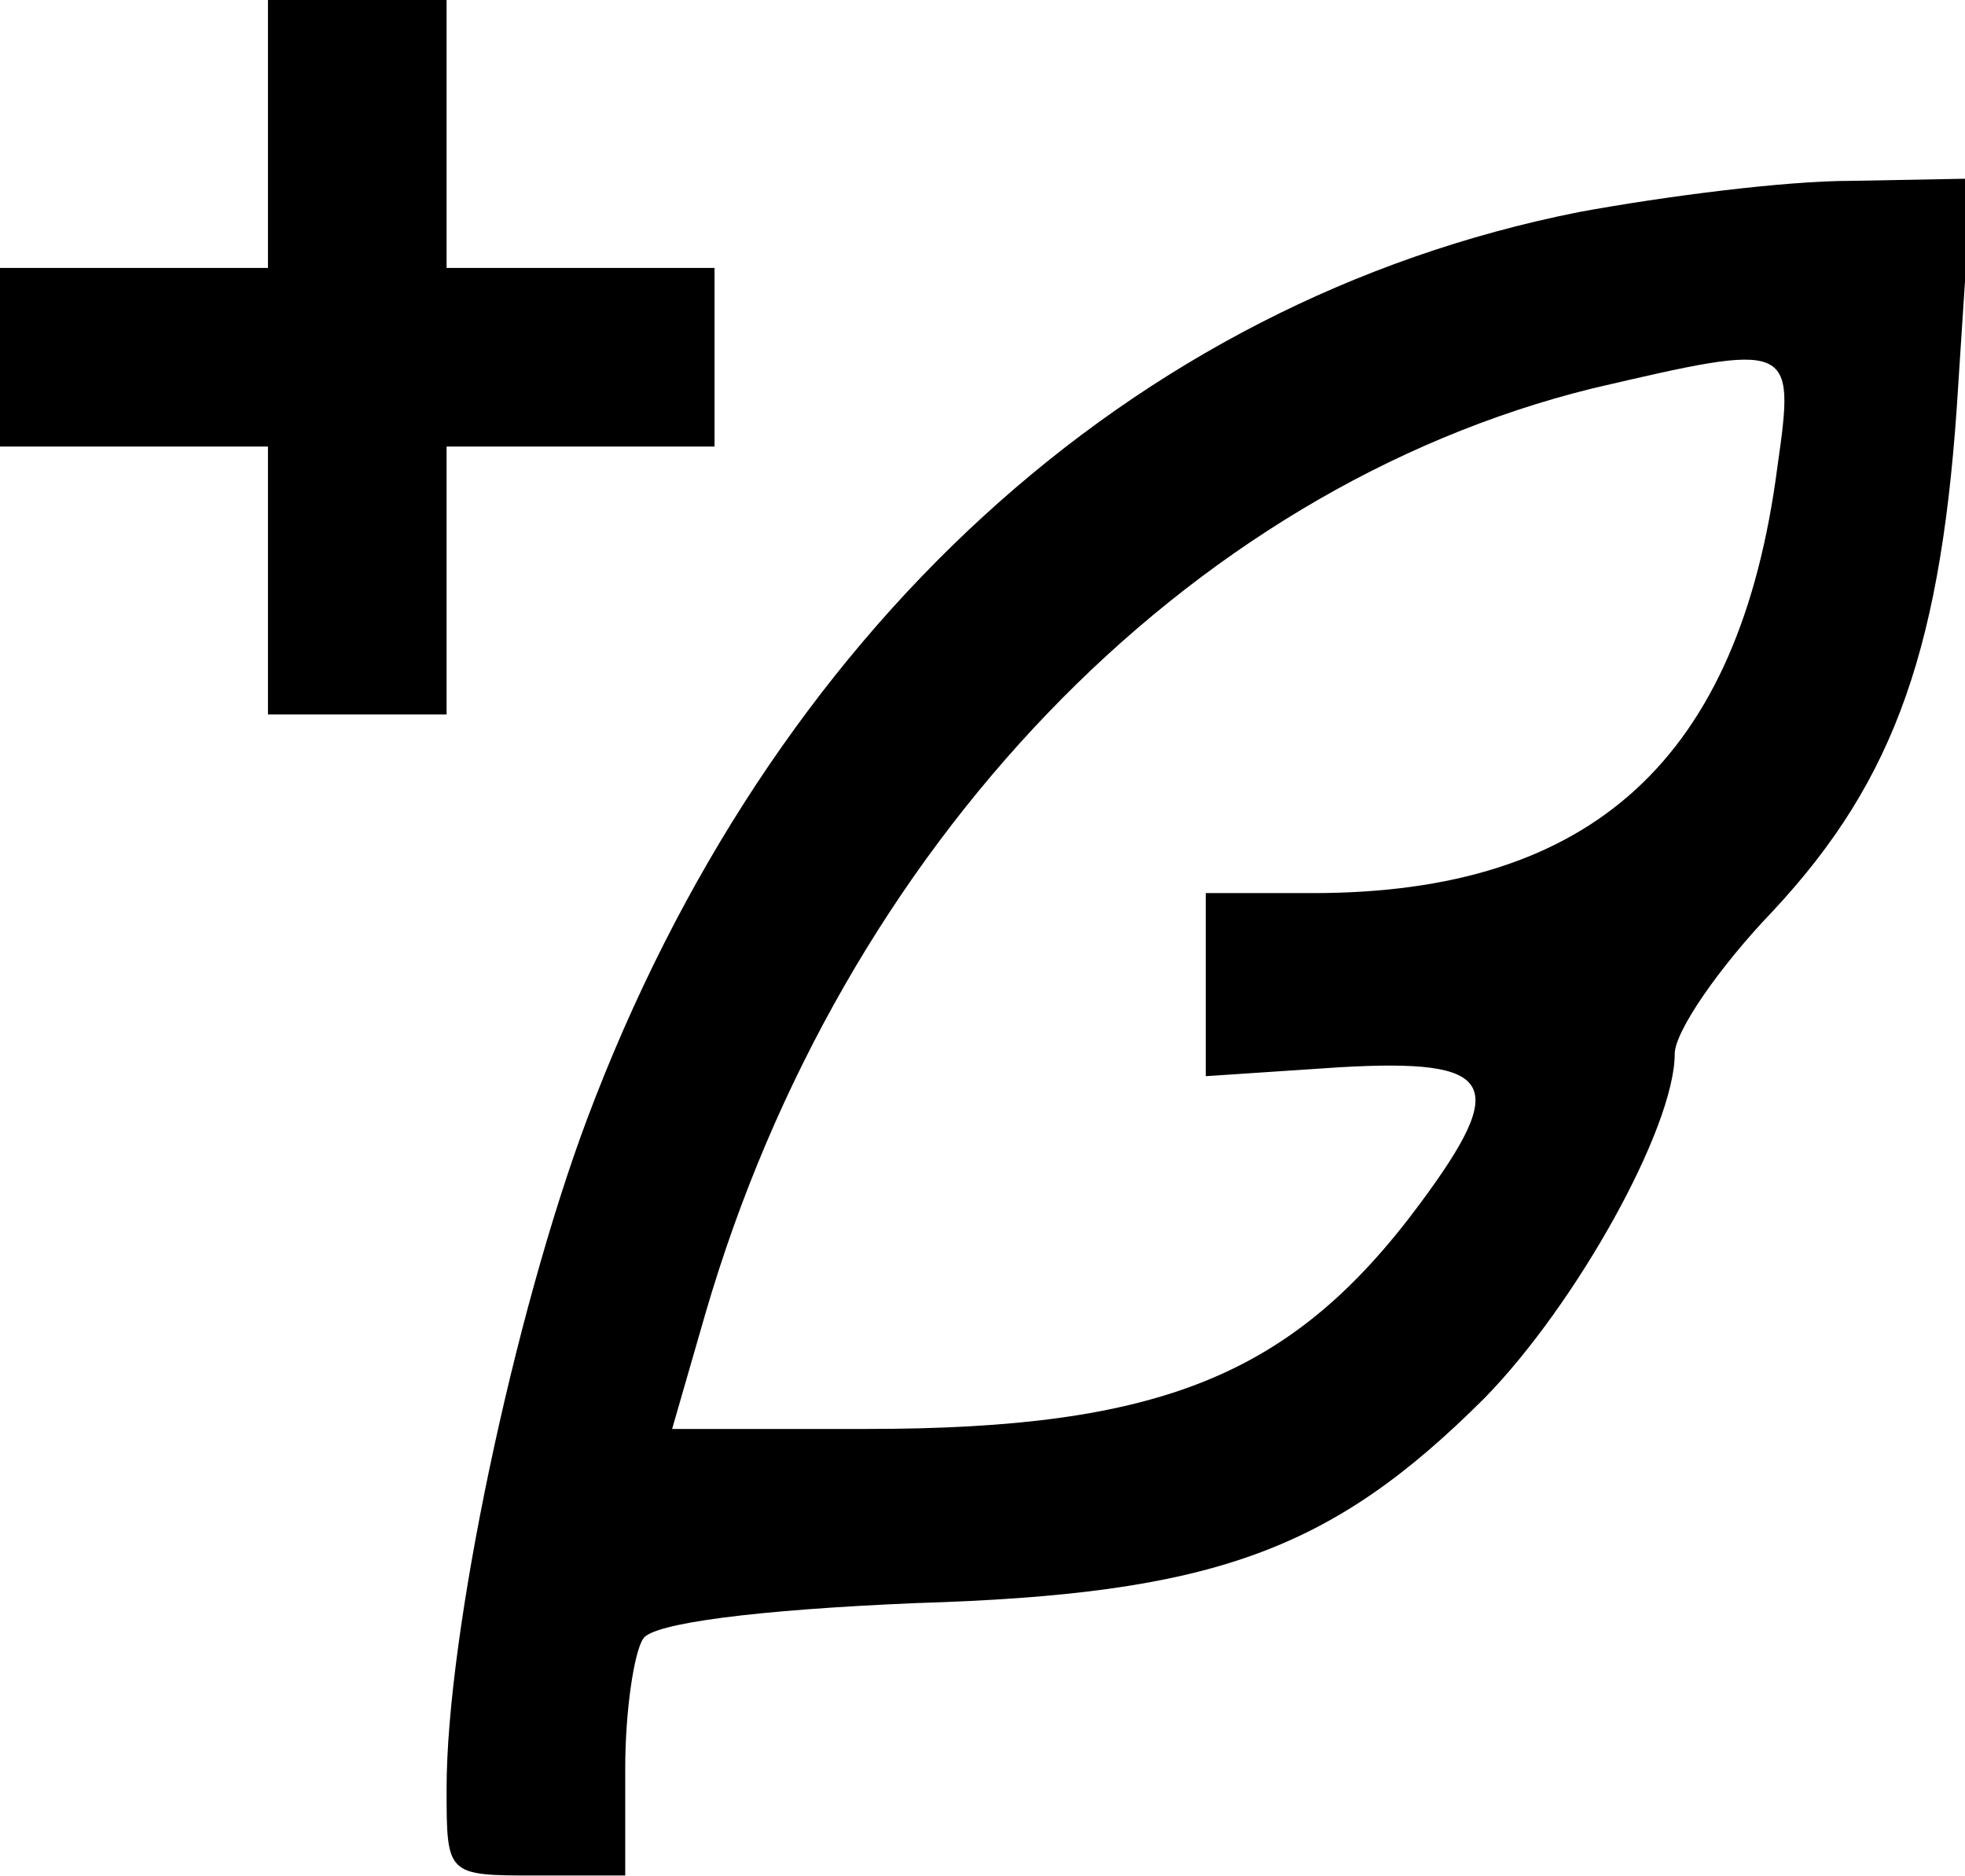
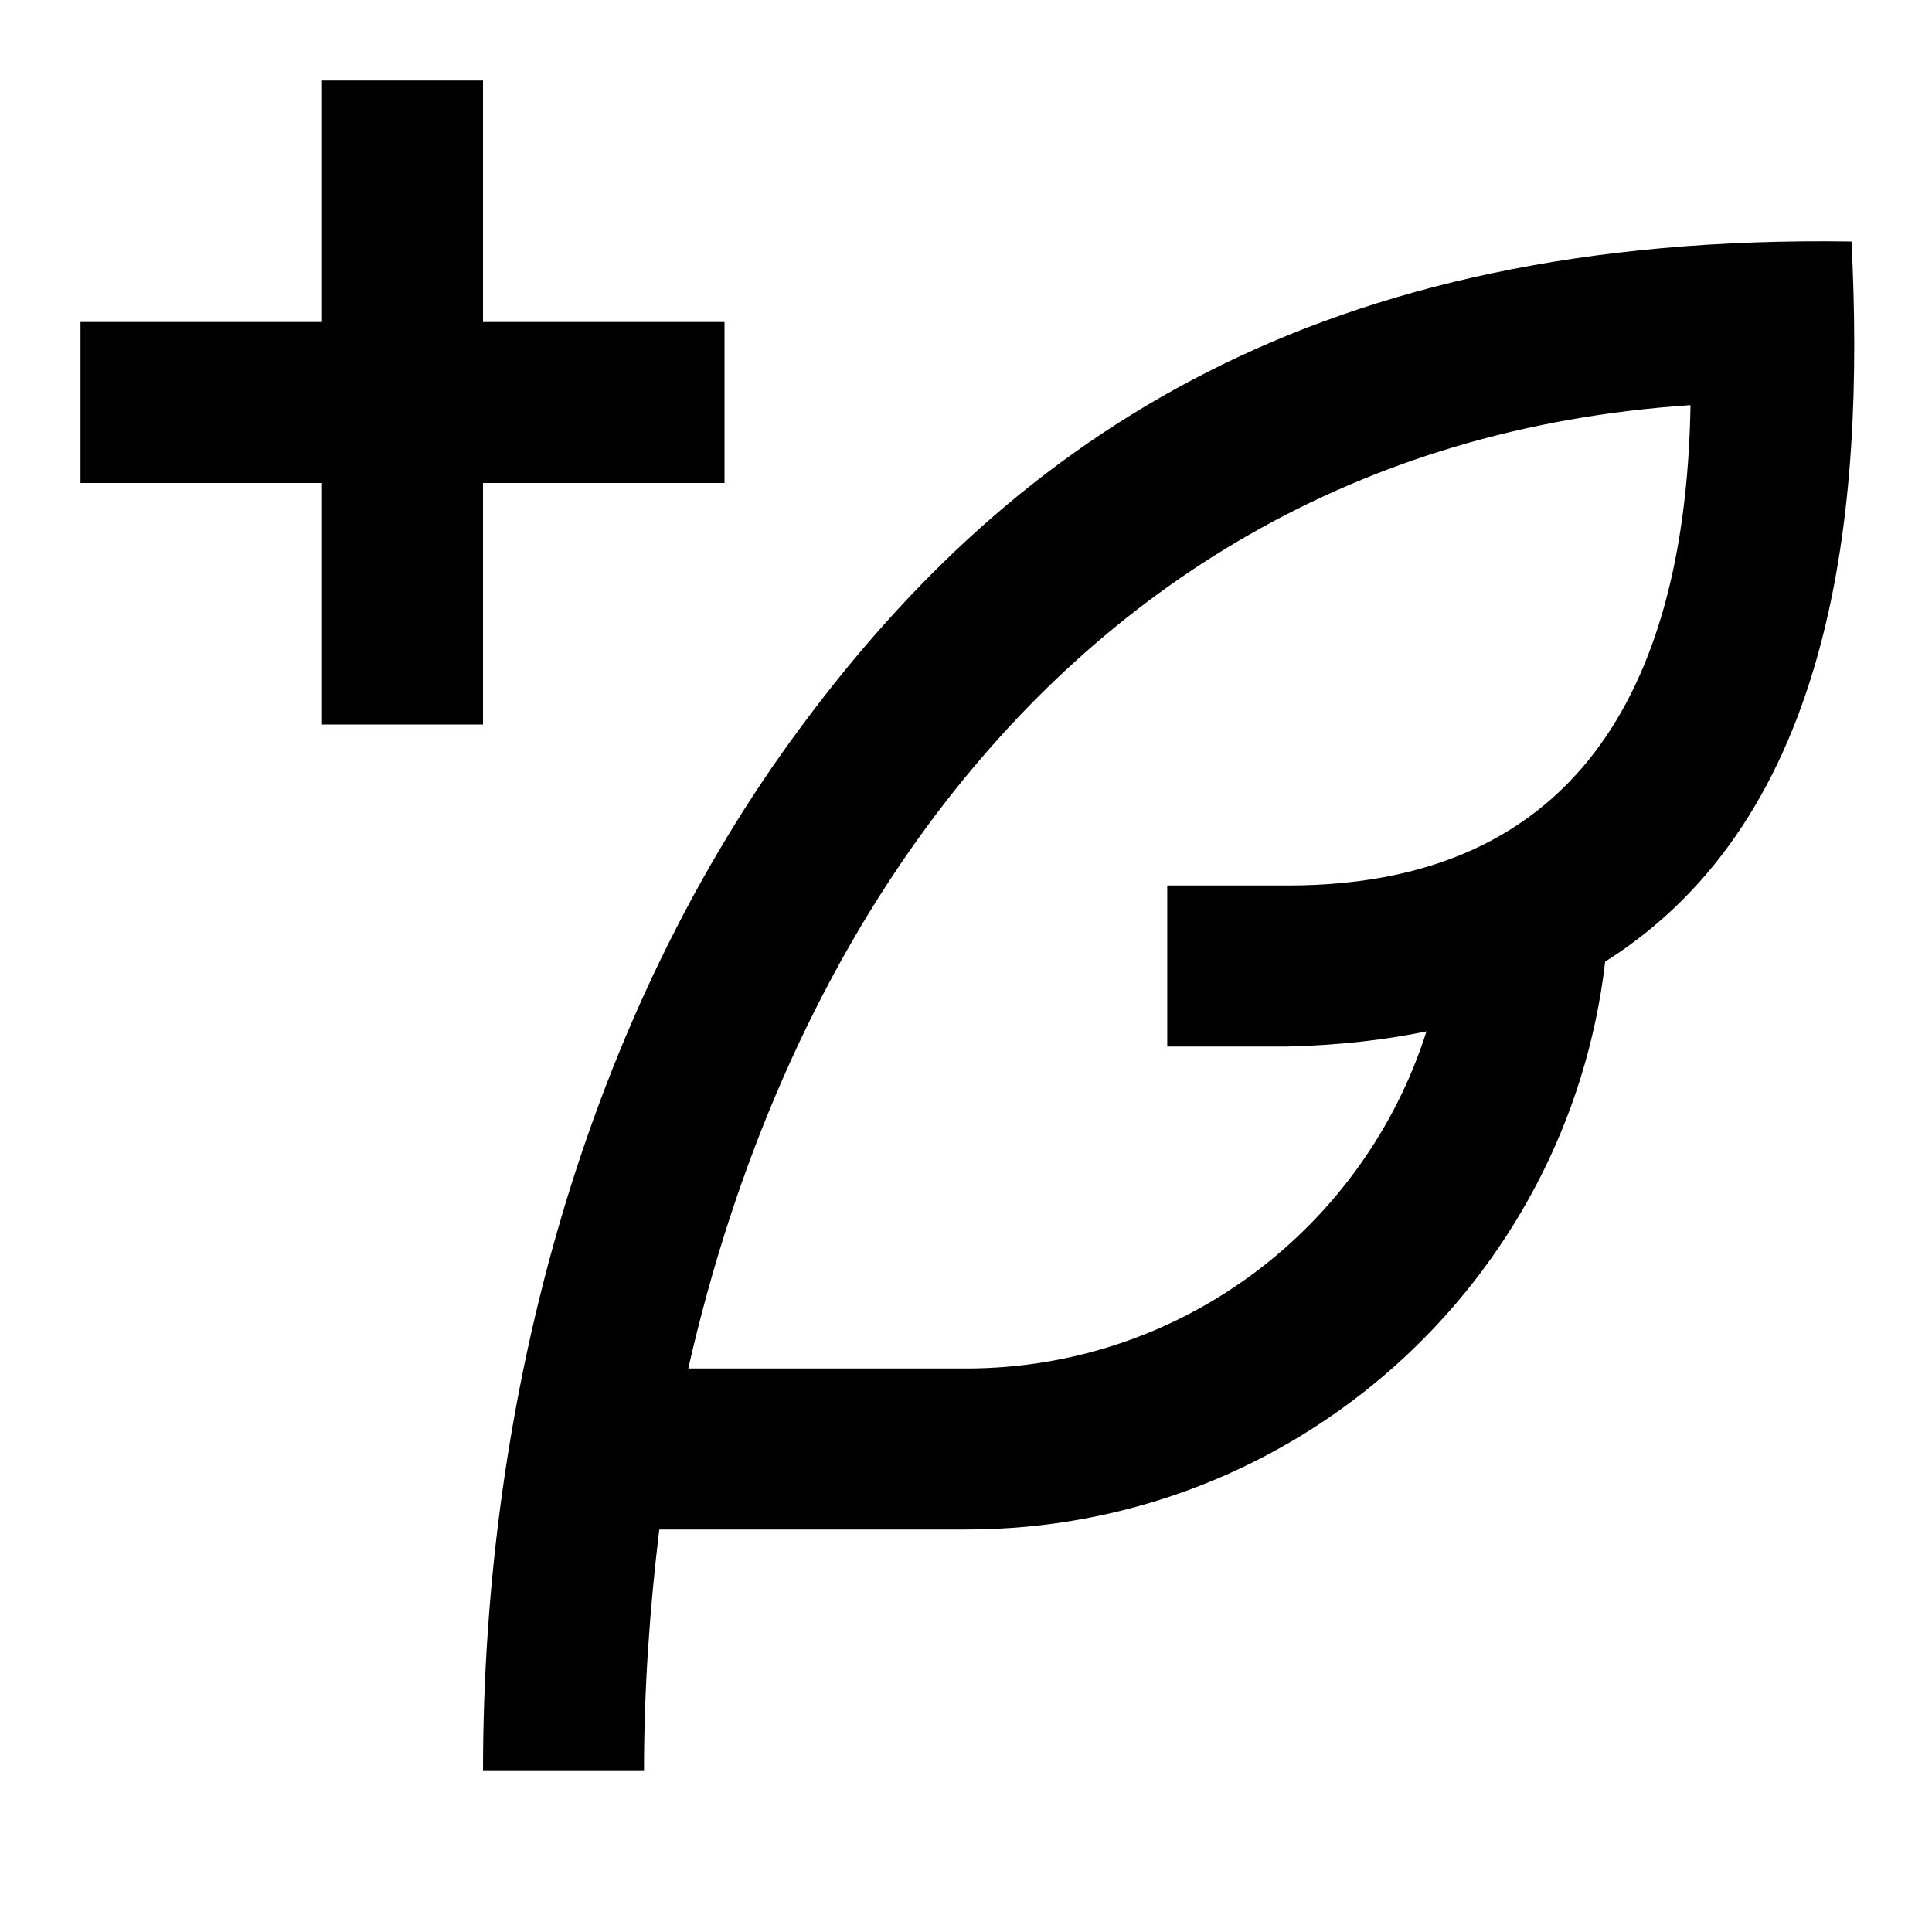
- <svg xmlns="http://www.w3.org/2000/svg" version="1.0" width="88pt" height="84pt" viewBox="0 0 88 84" preserveAspectRatio="xMidYMid meet">
-   <g transform="translate(0,84) scale(0.1,-0.1)" fill="currentColor" stroke="none">
-     <path d="M120 780 l0 -60 -60 0 -60 0 0 -40 0 -40 60 0 60 0 0 -60 0 -60 40 0 40 0 0 60 0 60 60 0 60 0 0 40 0 40 -60 0 -60 0 0 60 0 60 -40 0 -40 0 0 -60z" />
-     <path d="M707 745 c-201 -40 -362 -188 -444 -406 -33 -88 -63 -231 -63 -300 0 -39 0 -39 40 -39 l40 0 0 48 c0 26 4 52 8 58 4 7 51 13 122 16 133 4 186 23 255 92 41 42 85 121 85 154 0 10 20 39 44 64 55 59 76 119 83 236 l6 92 -54 -1 c-30 0 -84 -7 -122 -14z m89 -114 c-17 -131 -83 -191 -208 -191 l-48 0 0 -41 0 -41 60 4 c70 4 76 -7 36 -61 -57 -77 -116 -101 -248 -101 l-87 0 15 52 c61 209 215 369 397 414 90 21 91 21 83 -35z" />
+ <svg viewBox="0 0 24 24" width="1.75rem" aria-hidden="true">
+   <g fill="currentColor">
+     <path d="M23 3c-6.62-.1-10.38 2.421-13.05 6.03C7.29 12.61 6 17.331 6 22h2c0-1.007.07-2.012.19-3H12c4.1 0 7.48-3.082 7.94-7.054C22.79 10.147 23.17 6.359 23 3zm-7 8h-1.5v2H16c.63-.016 1.2-.08 1.72-.188C16.95 15.24 14.68 17 12 17H8.55c.57-2.512 1.57-4.851 3-6.78 2.16-2.912 5.29-4.911 9.45-5.187C20.95 8.079 19.9 11 16 11zM4 9V6H1V4h3V1h2v3h3v2H6v3H4z" />
  </g>
</svg>
